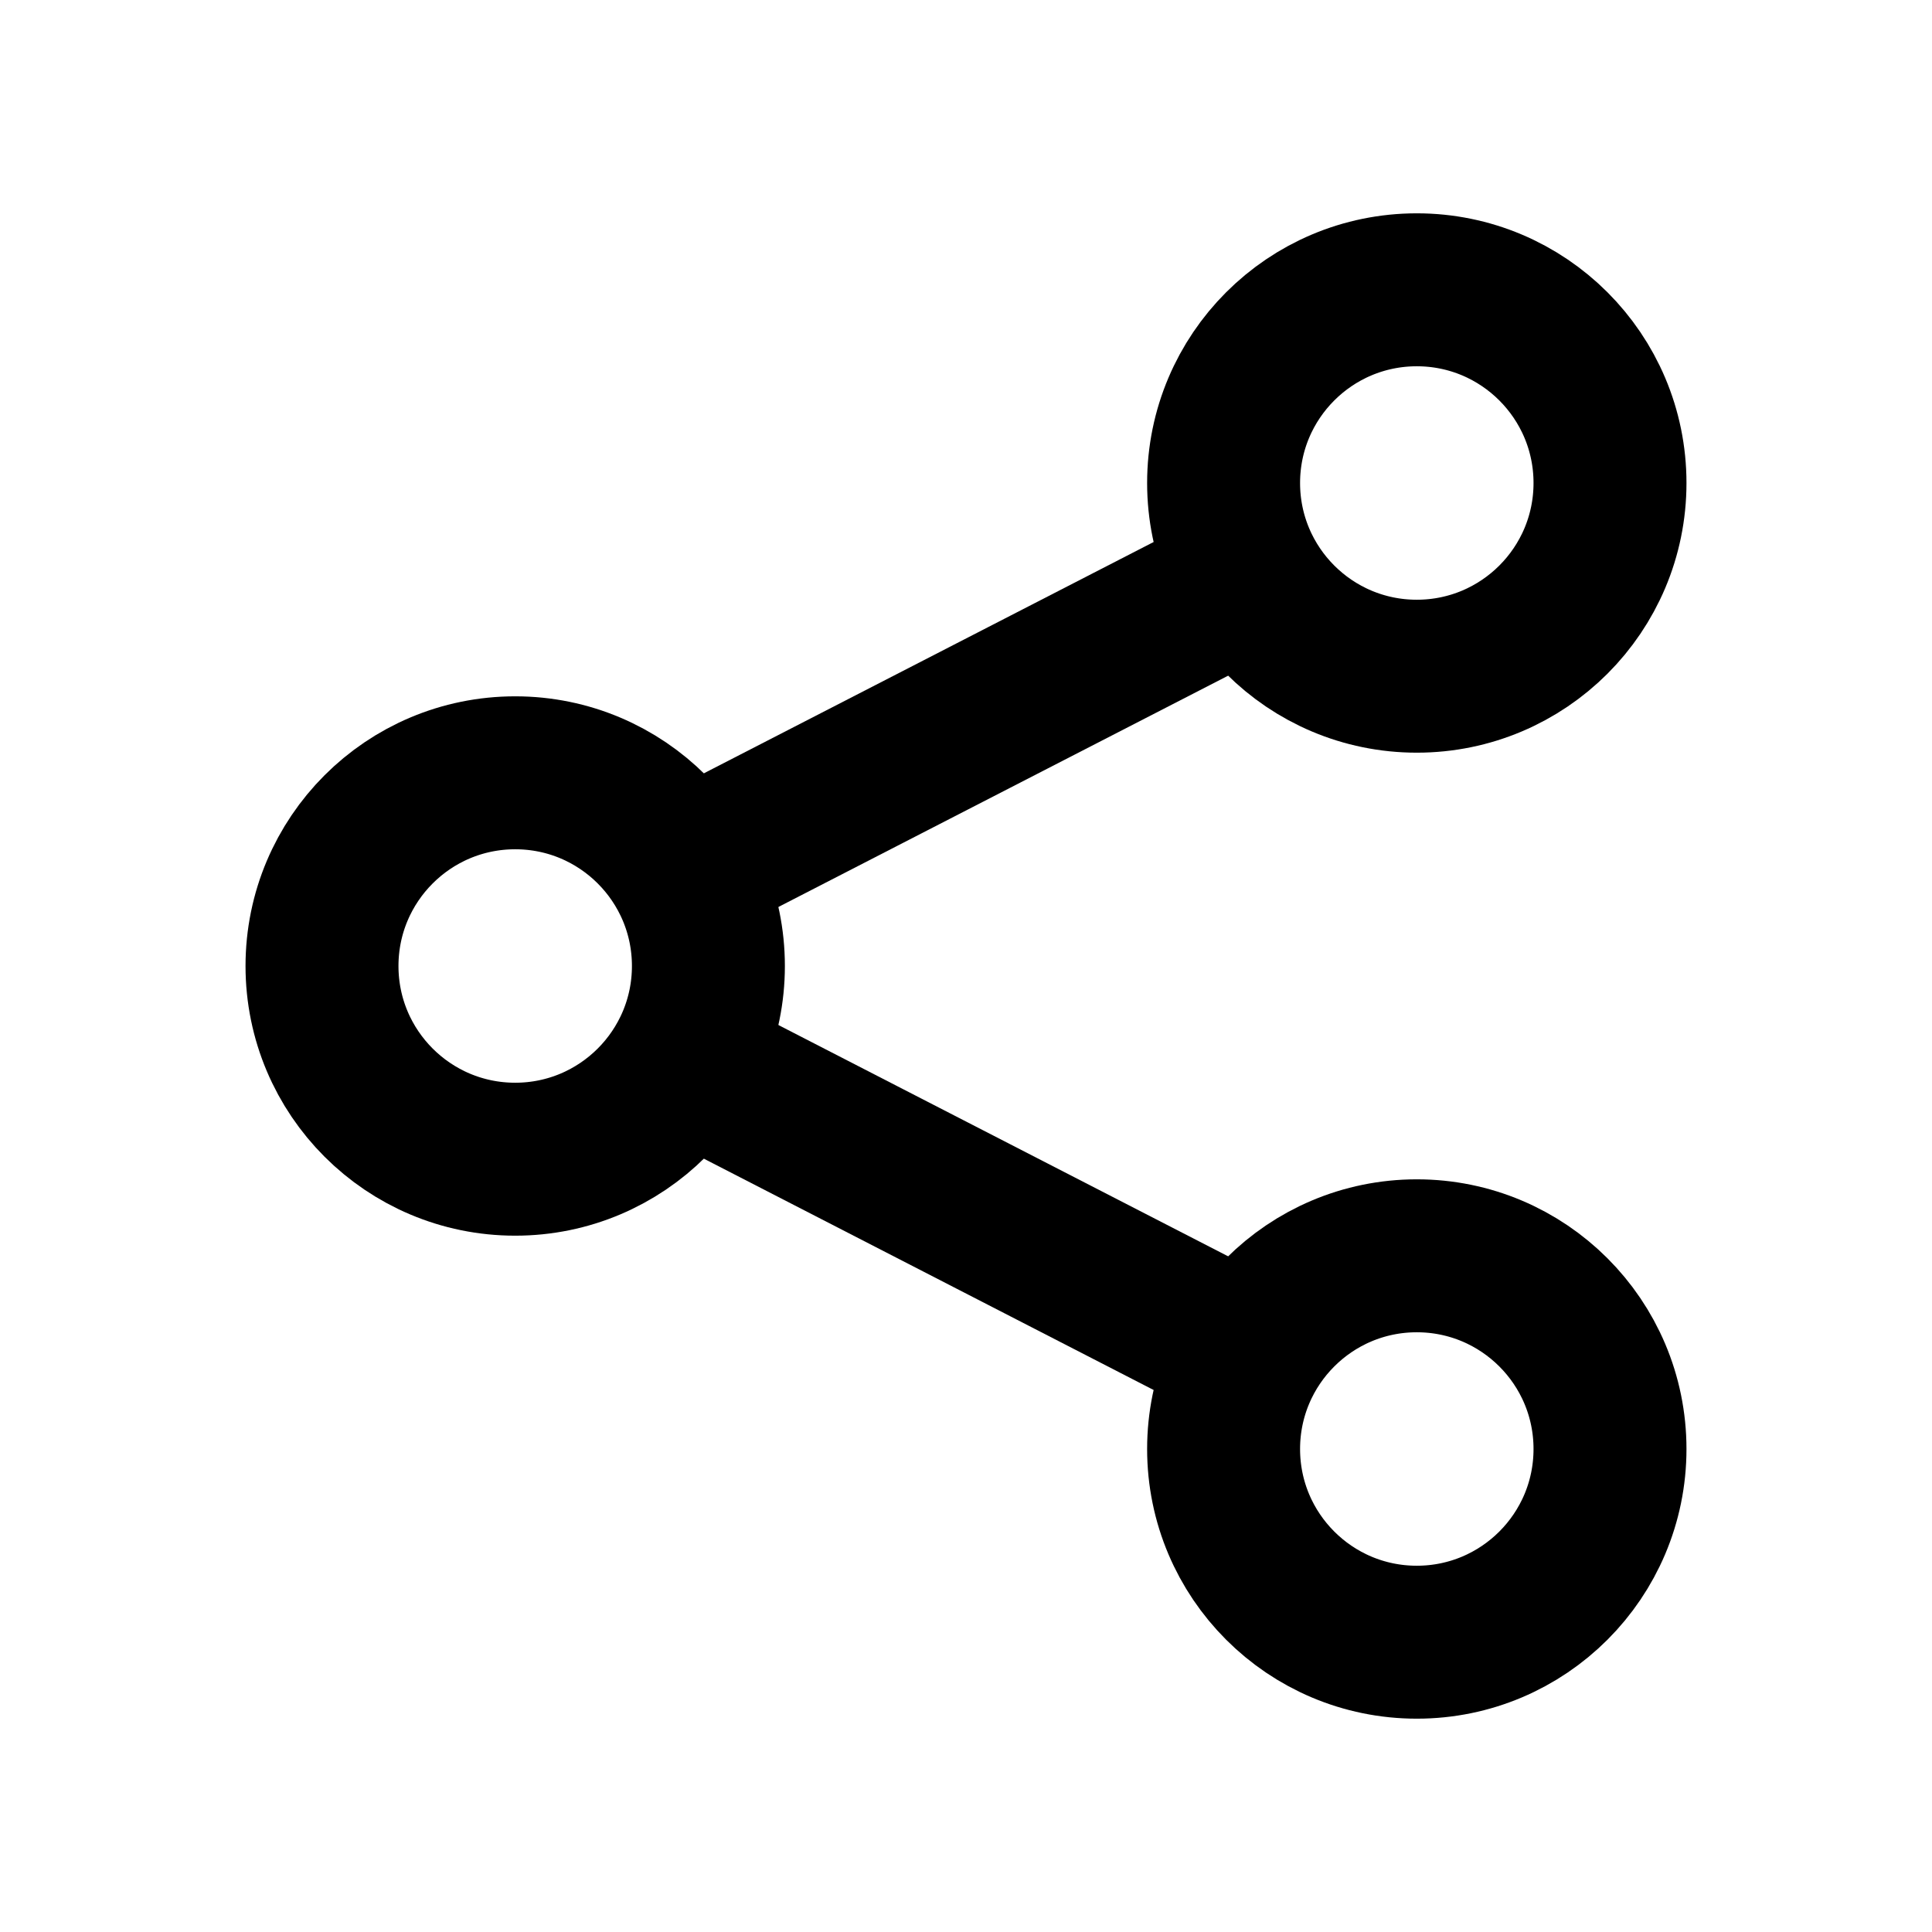
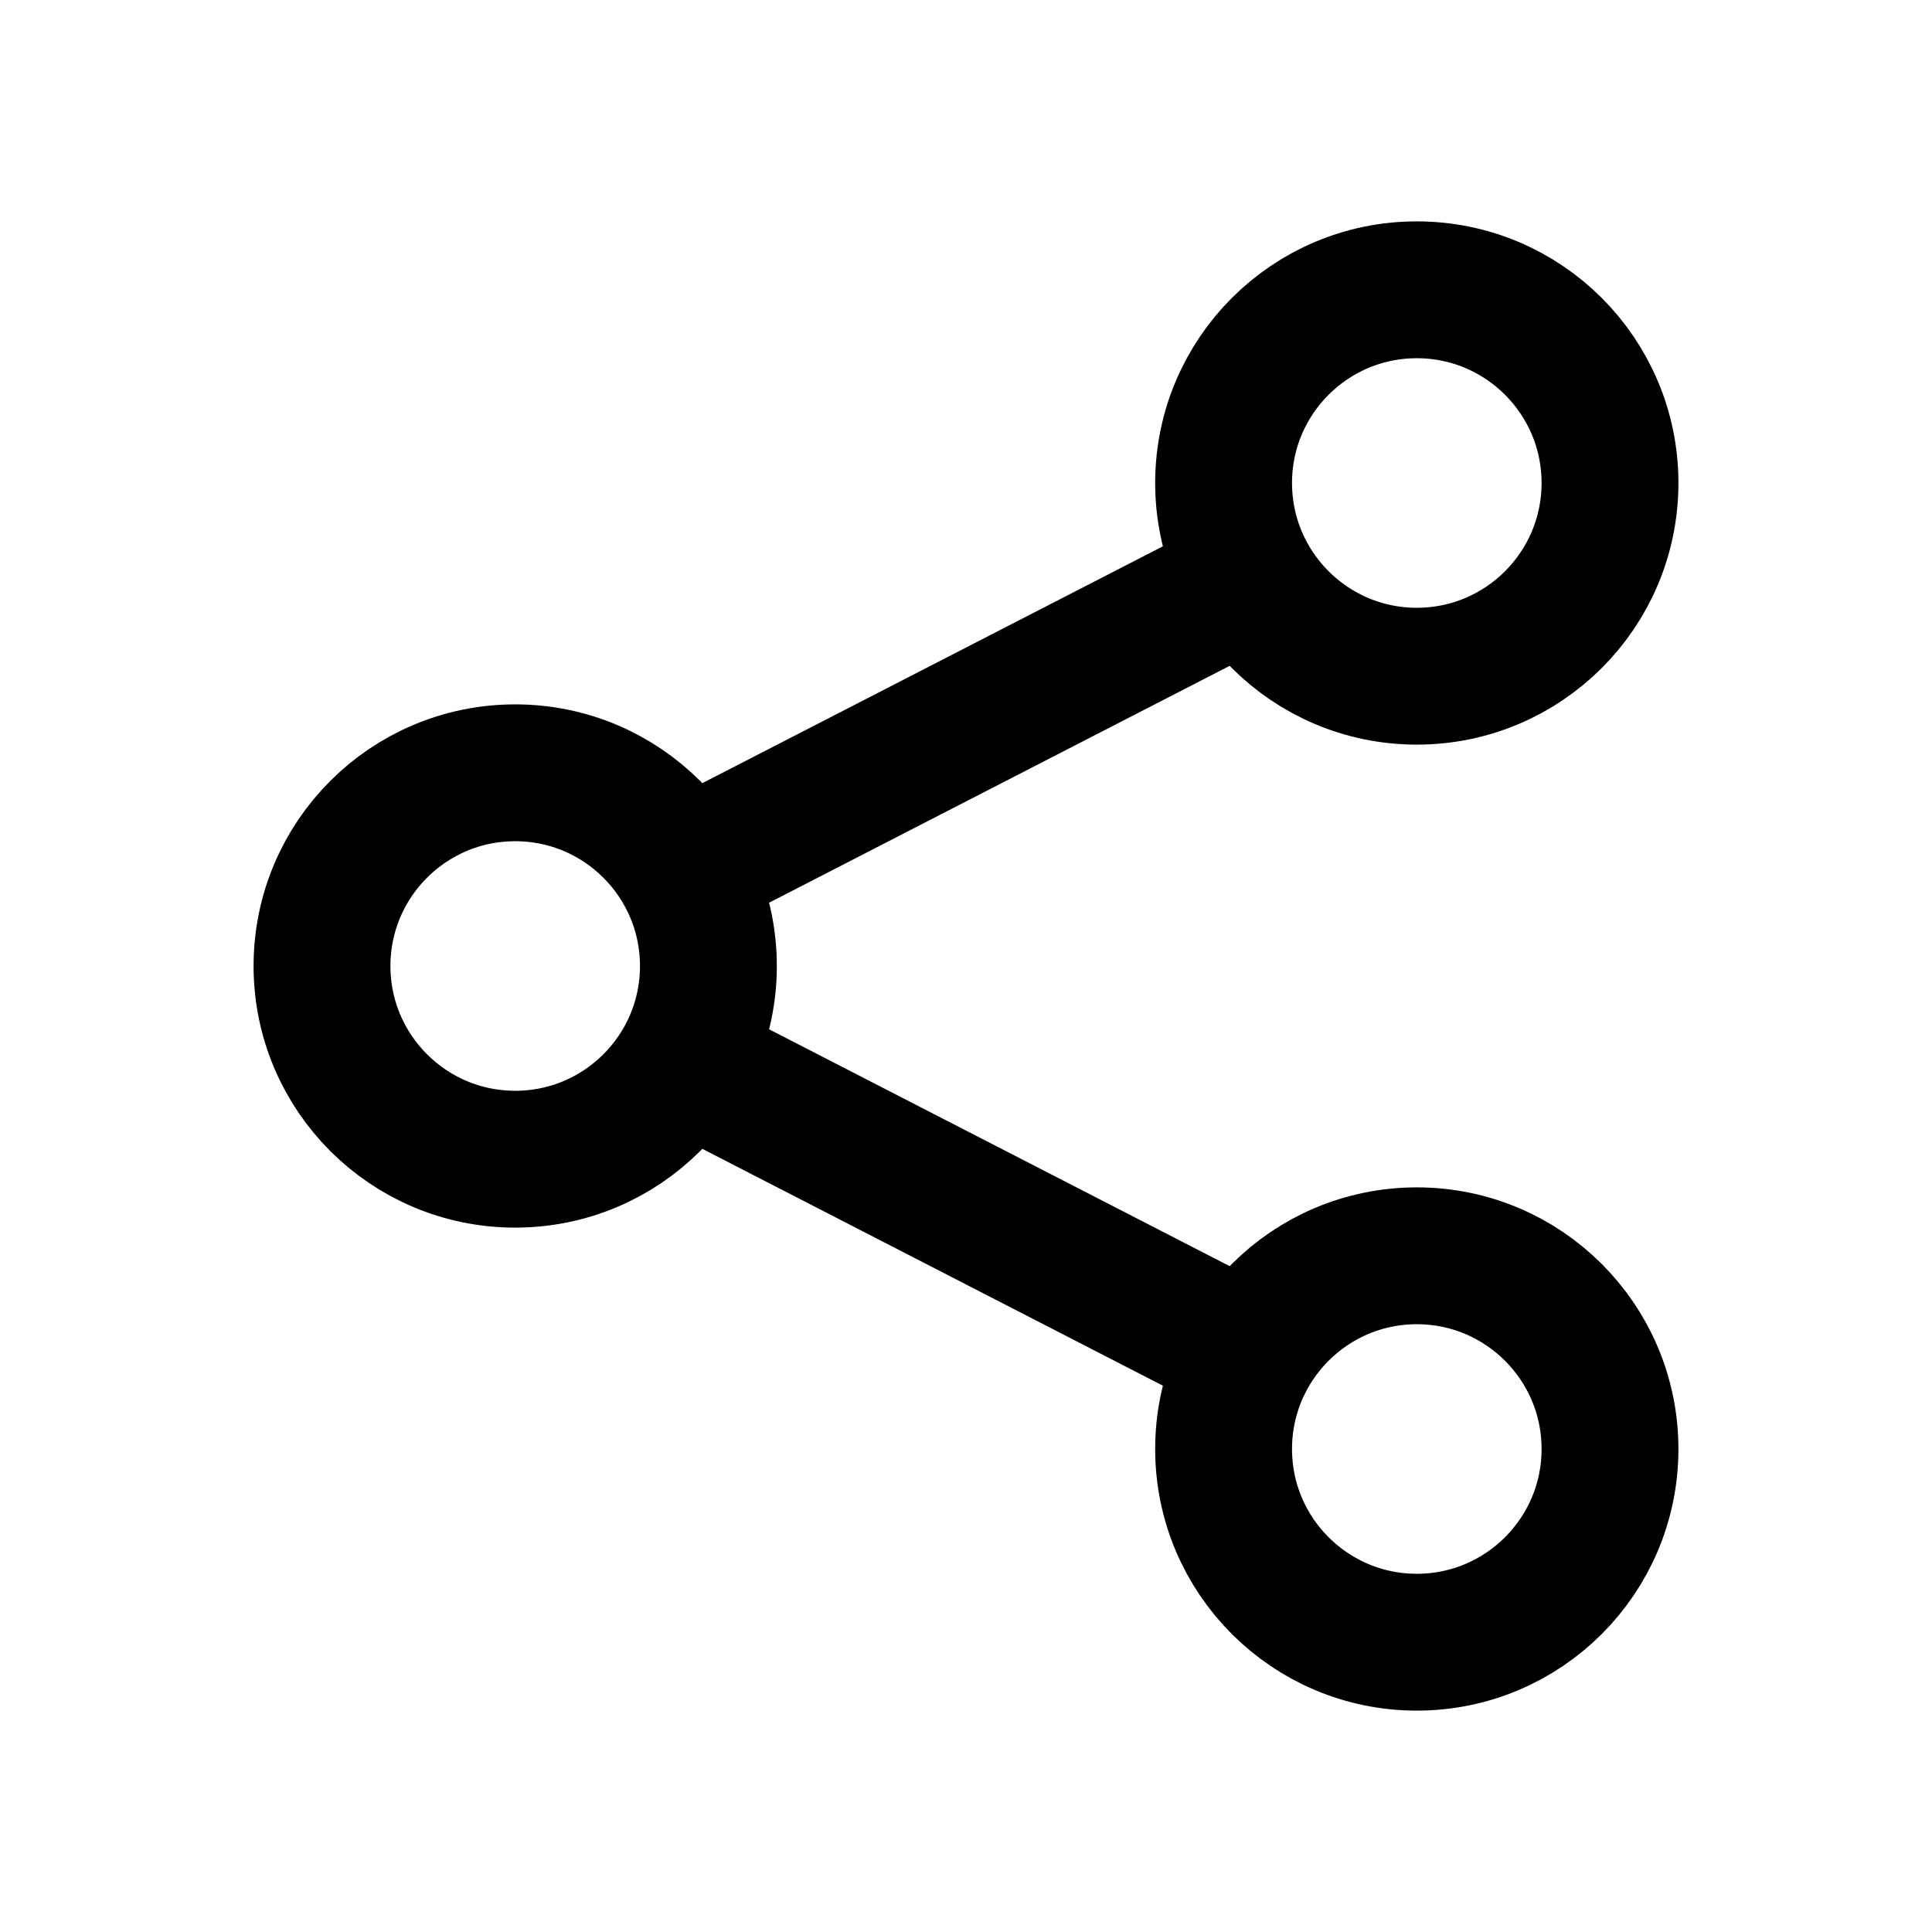
<svg xmlns="http://www.w3.org/2000/svg" viewBox="0 0 24 24">
-   <circle cx="6.4" cy="12" r="2.4" fill="none" stroke="currentColor" stroke-width="1.9" stroke-linecap="round" stroke-linejoin="round" />
-   <circle cx="17.6" cy="6" r="2.4" fill="none" stroke="currentColor" stroke-width="1.9" stroke-linecap="round" stroke-linejoin="round" />
-   <circle cx="17.6" cy="18" r="2.4" fill="none" stroke="currentColor" stroke-width="1.9" stroke-linecap="round" stroke-linejoin="round" />
-   <path d="M8.5 10.8l7-3.6M8.5 13.2l7 3.6" fill="none" stroke="currentColor" stroke-width="1.9" stroke-linecap="round" stroke-linejoin="round" />
+   <circle cx="6.4" cy="12" r="2.4" fill="none" stroke="currentColor" stroke-width="1.7" stroke-linecap="round" stroke-linejoin="round" />
+   <circle cx="17.6" cy="6" r="2.4" fill="none" stroke="currentColor" stroke-width="1.7" stroke-linecap="round" stroke-linejoin="round" />
+   <circle cx="17.6" cy="18" r="2.4" fill="none" stroke="currentColor" stroke-width="1.7" stroke-linecap="round" stroke-linejoin="round" />
+   <path d="M8.5 10.8l7-3.6M8.5 13.2l7 3.6" fill="none" stroke="currentColor" stroke-width="1.7" stroke-linecap="round" stroke-linejoin="round" />
</svg>
